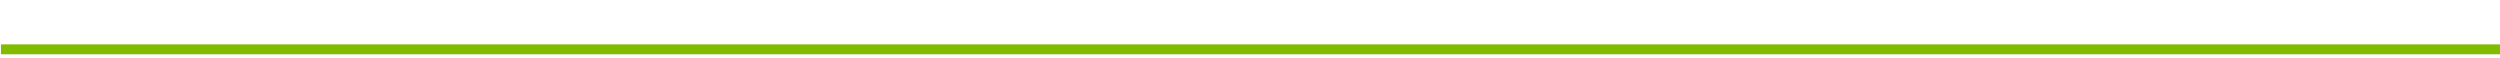
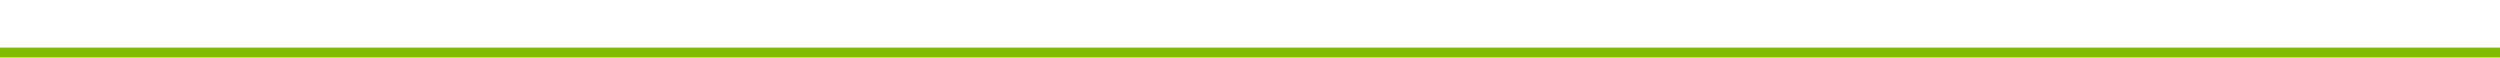
- <svg xmlns="http://www.w3.org/2000/svg" version="1.1" id="Layer_1" x="0px" y="0px" viewBox="0 -8 783 18" style="enable-background:new 0 -8 783 18;" xml:space="preserve">
+ <svg xmlns="http://www.w3.org/2000/svg" version="1.1" id="Layer_1" x="0px" y="0px" viewBox="0 12 783 18" style="enable-background:new 0 12 783 18;" xml:space="preserve">
  <style type="text/css">
	.st0{fill:#82BC00;}
</style>
-   <rect x="0.3" y="5.9" class="st0" width="782.7" height="3.1" />
+   <rect x="-11.7" y="26.9" class="st0" width="809.7" height="3.1" />
</svg>
